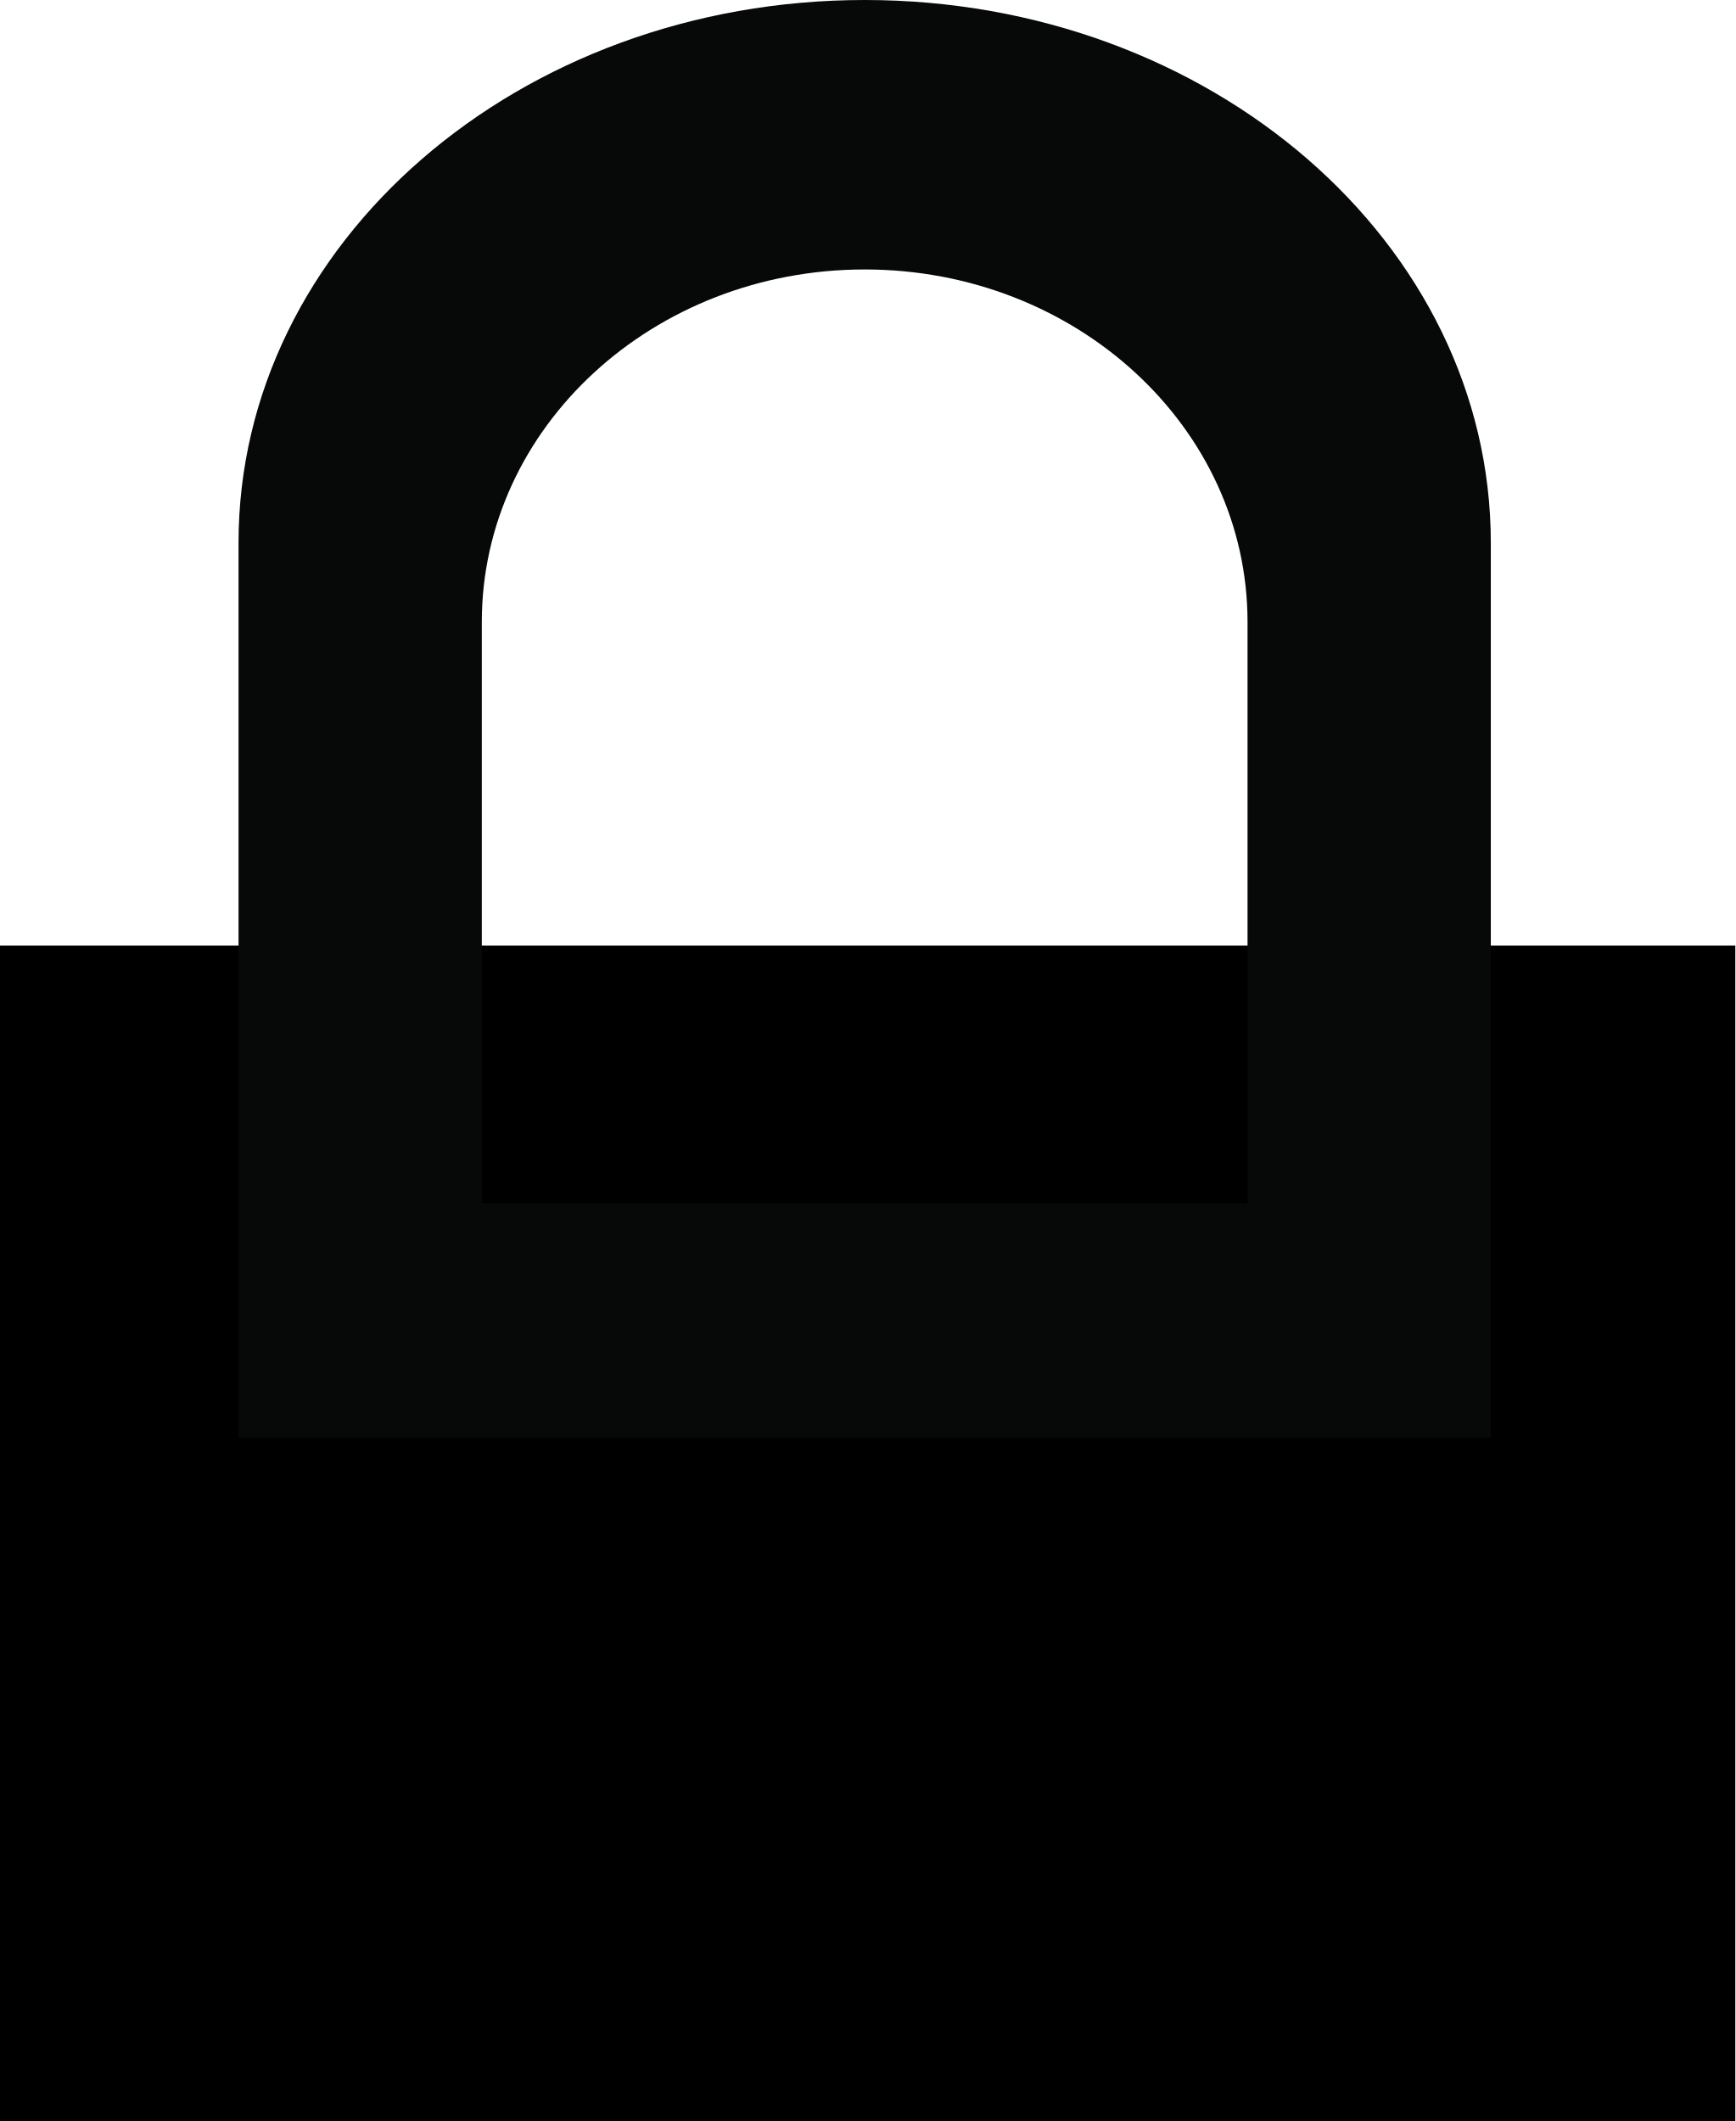
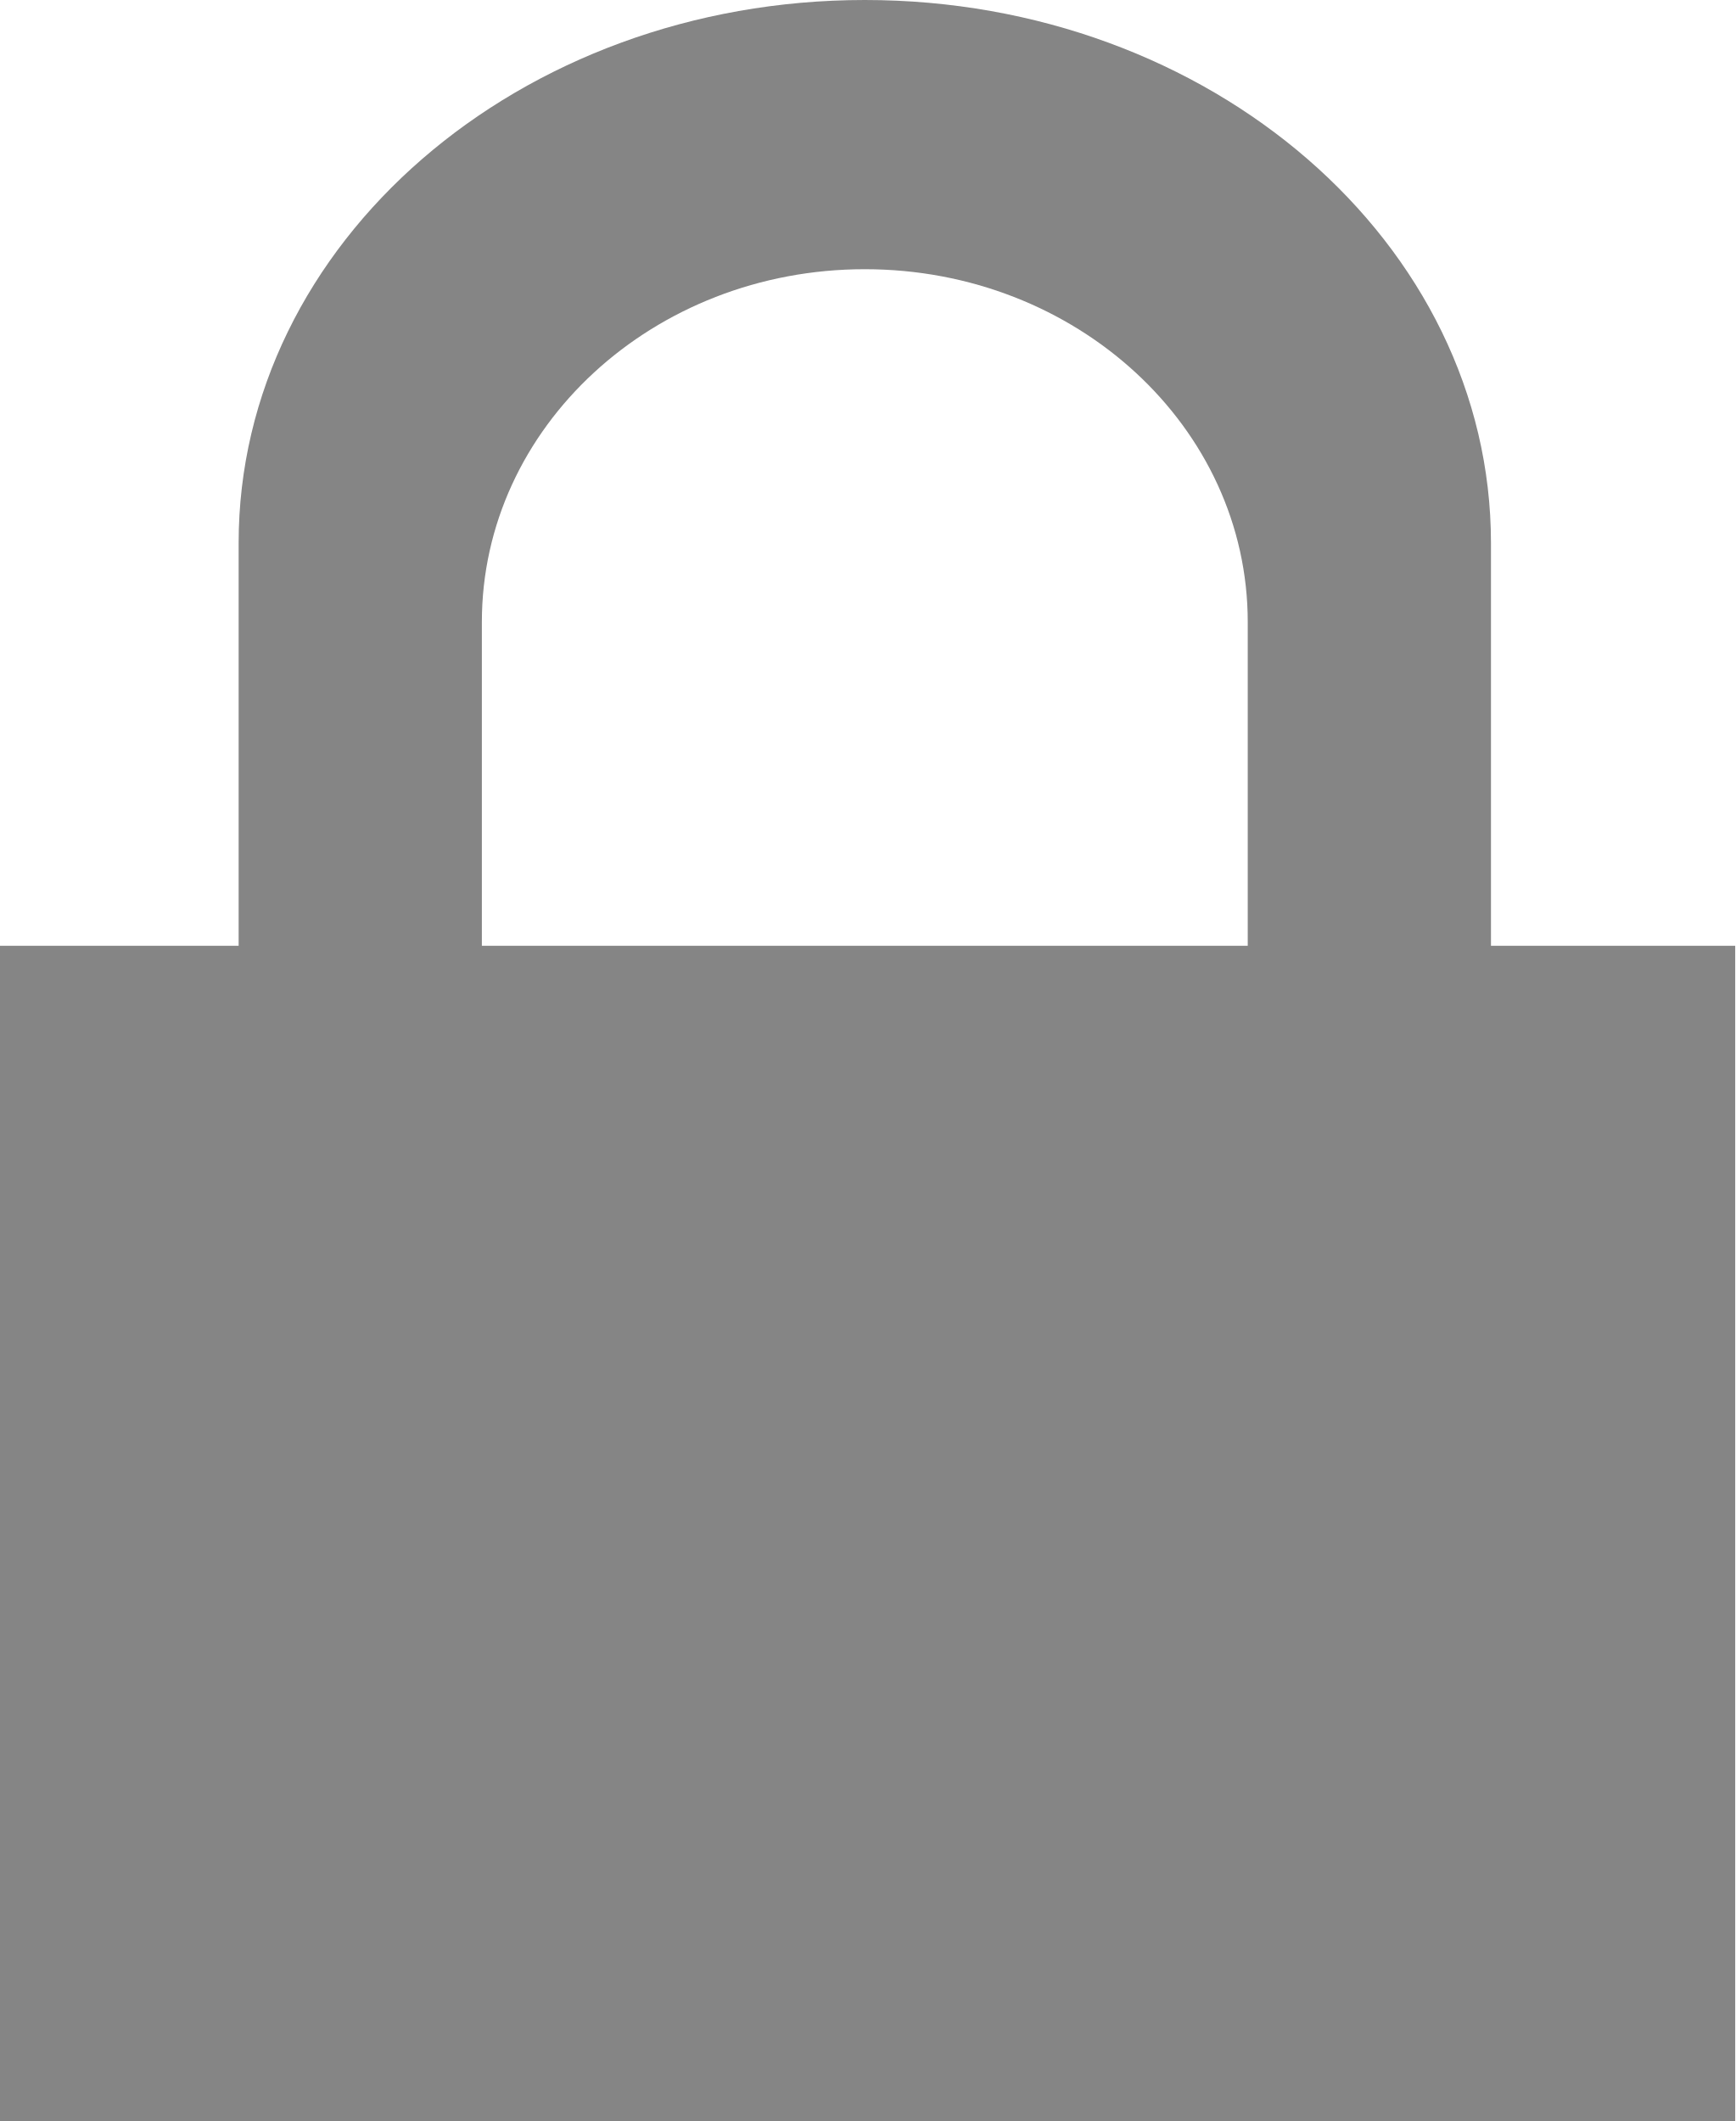
- <svg xmlns="http://www.w3.org/2000/svg" id="Layer_1" data-name="Layer 1" viewBox="0 0 340.32 416">
-   <defs>
-     <style>.cls-1{fill:#070808;}</style>
-   </defs>
-   <rect y="185.46" width="340.32" height="230.54" />
-   <path class="cls-1" d="M332.21,106.47C332.21,47.67,277.23,0,209.42,0S86.62,47.67,86.62,106.47v0h0V282H332.21V106.5h0ZM284.5,122V236H134.33V122h0c0-38.19,33.62-69.15,75.09-69.15s75.08,31,75.08,69.15Z" transform="translate(-39.84)" />
+ <svg xmlns="http://www.w3.org/2000/svg" version="1.1" id="Layer_1" x="0px" y="0px" viewBox="0 0 340.3 416" style="enable-background:new 0 0 340.3 416;" xml:space="preserve">
+   <style type="text/css">
+ 	.st0{fill:#858585;}
+ </style>
+   <rect y="185.5" class="st0" width="340.3" height="230.5" />
+   <path class="st0" d="M292.4,106.5C292.4,47.7,237.4,0,169.6,0S46.8,47.7,46.8,106.5l0,0l0,0V282h245.6V106.5L292.4,106.5  L292.4,106.5z M244.7,122v114H94.5V122l0,0c0-38.2,33.6-69.2,75.1-69.2S244.7,83.8,244.7,122z" />
</svg>
